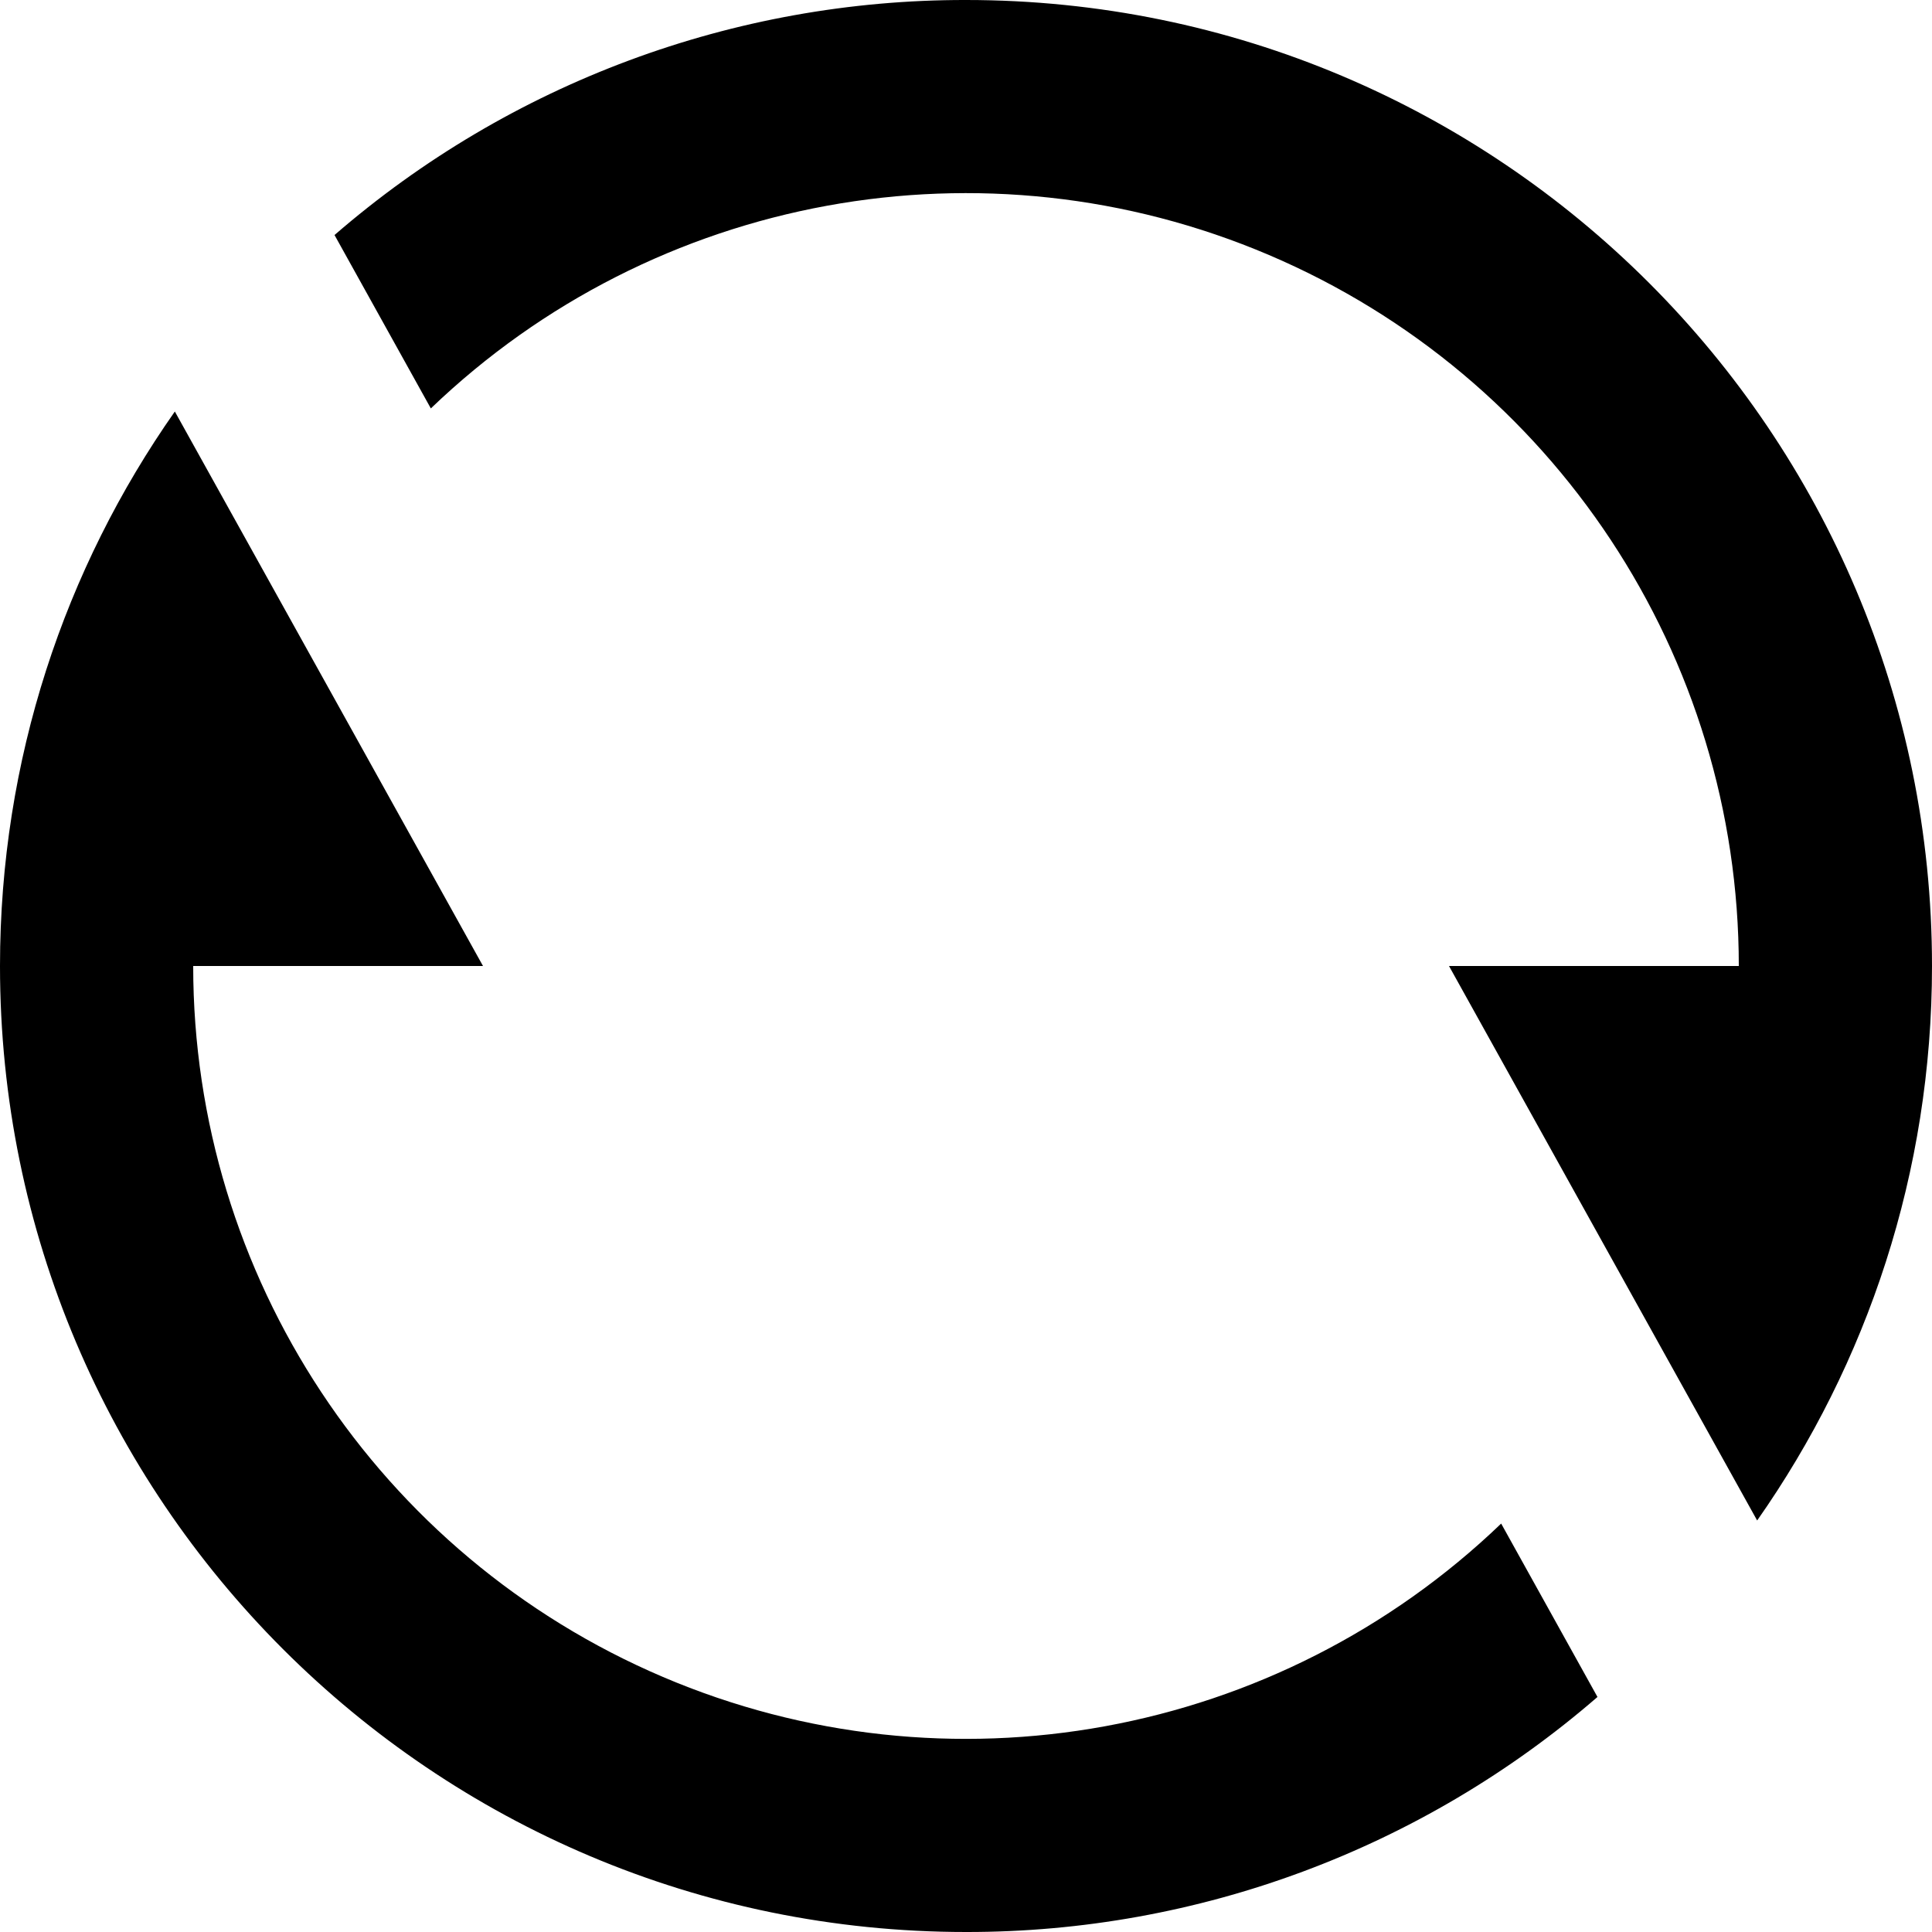
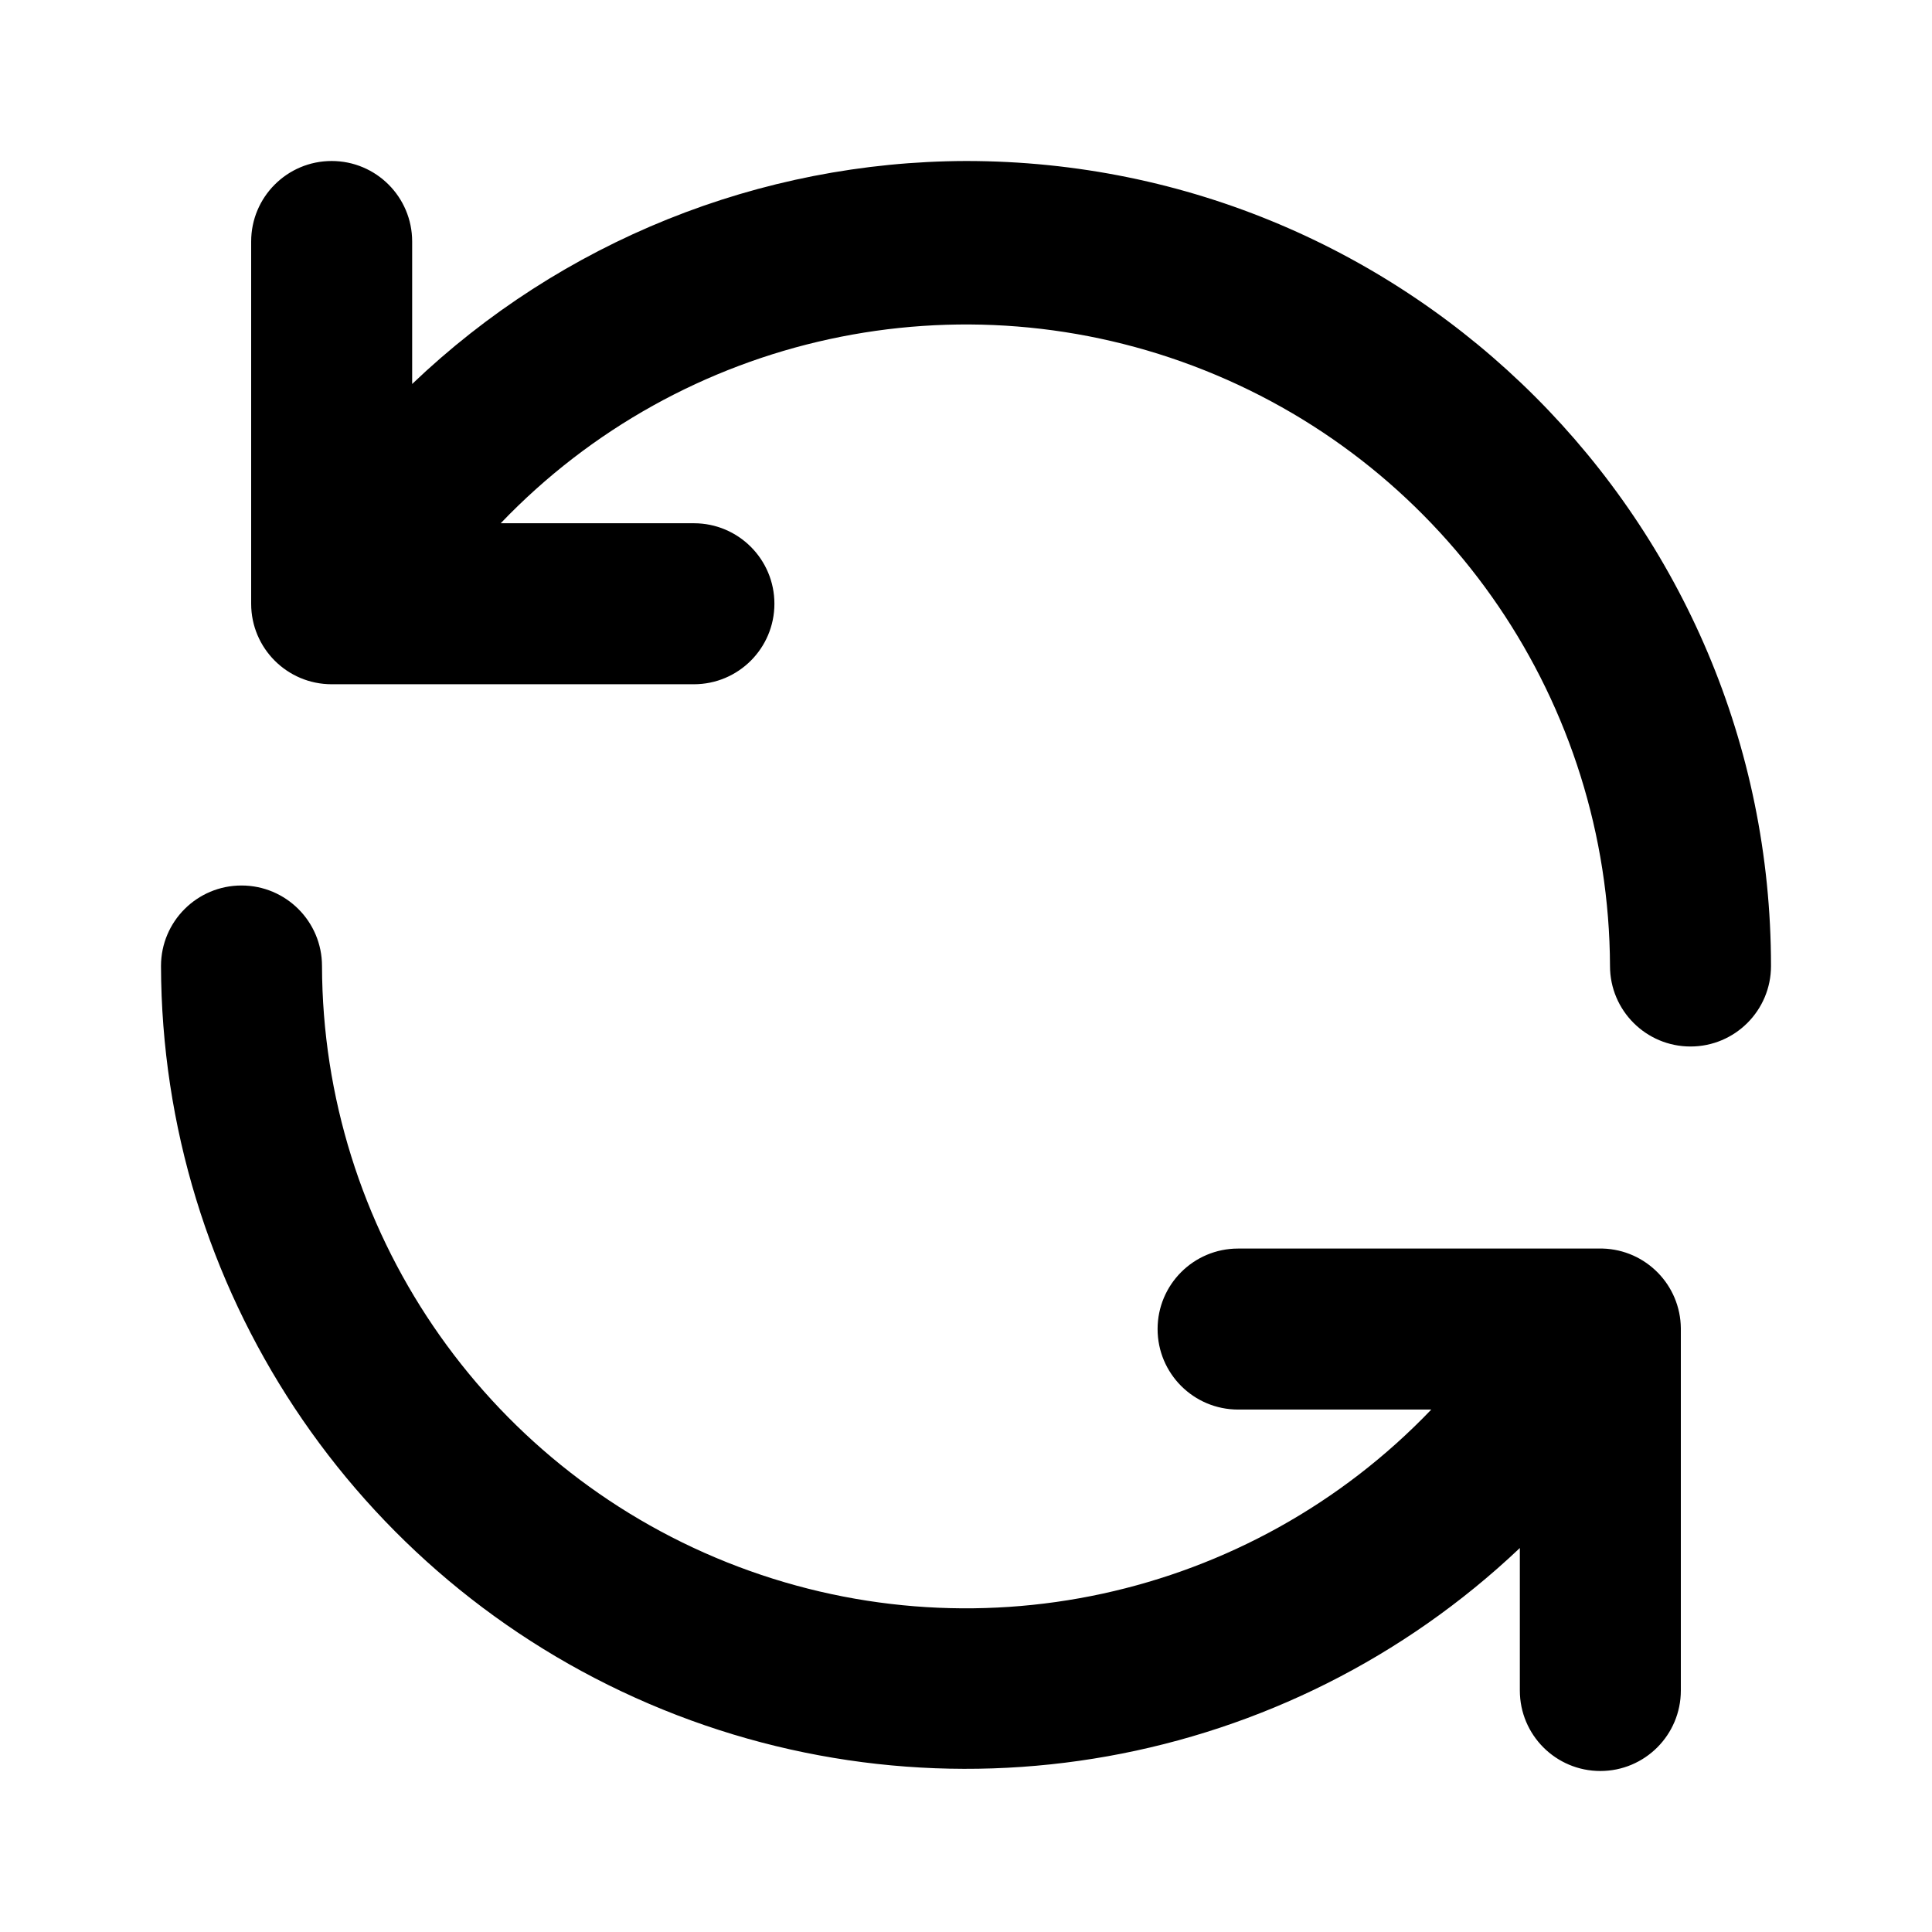
- <svg width="24" height="24" fill="none" data-icon="sync" role="img" viewBox="2 2 20 20">
-   <g clip-path="url(#a)">
-     <path fill="currentColor" d="M5.463 4.433A9.961 9.961 0 0 1 12 2c5.523 0 10 4.477 10 10 0 2.136-.67 4.116-1.81 5.74L17 12h3A8 8 0 0 0 6.46 6.228l-.997-1.795Zm13.074 15.134A9.962 9.962 0 0 1 12 22C6.477 22 2 17.523 2 12c0-2.136.67-4.116 1.81-5.74L7 12H4a8 8 0 0 0 13.54 5.772l.997 1.795Z" />
-   </g>
-   <defs>
-     <clipPath id="a">
-       <path fill="currentColor" d="M0 0h24v24H0z" />
-     </clipPath>
-   </defs>
+ <svg fill="none" viewBox="0 0 24 24" data-icon="sync" role="img">
+   <path fill="currentColor" d="M19.91 15.51h-4.53a1 1 0 0 0 0 2h2.4A8 8 0 0 1 4 12a1 1 0 1 0-2 0 10 10 0 0 0 16.88 7.23V21a1 1 0 0 0 2 0v-4.5a1 1 0 0 0-.97-.99ZM12 2a10 10 0 0 0-6.88 2.77V3a1 1 0 0 0-2 0v4.5a1 1 0 0 0 1 1h4.5a1 1 0 0 0 0-2h-2.4A8 8 0 0 1 20 12a1 1 0 0 0 2 0A10 10 0 0 0 12 2Z" />
</svg>
